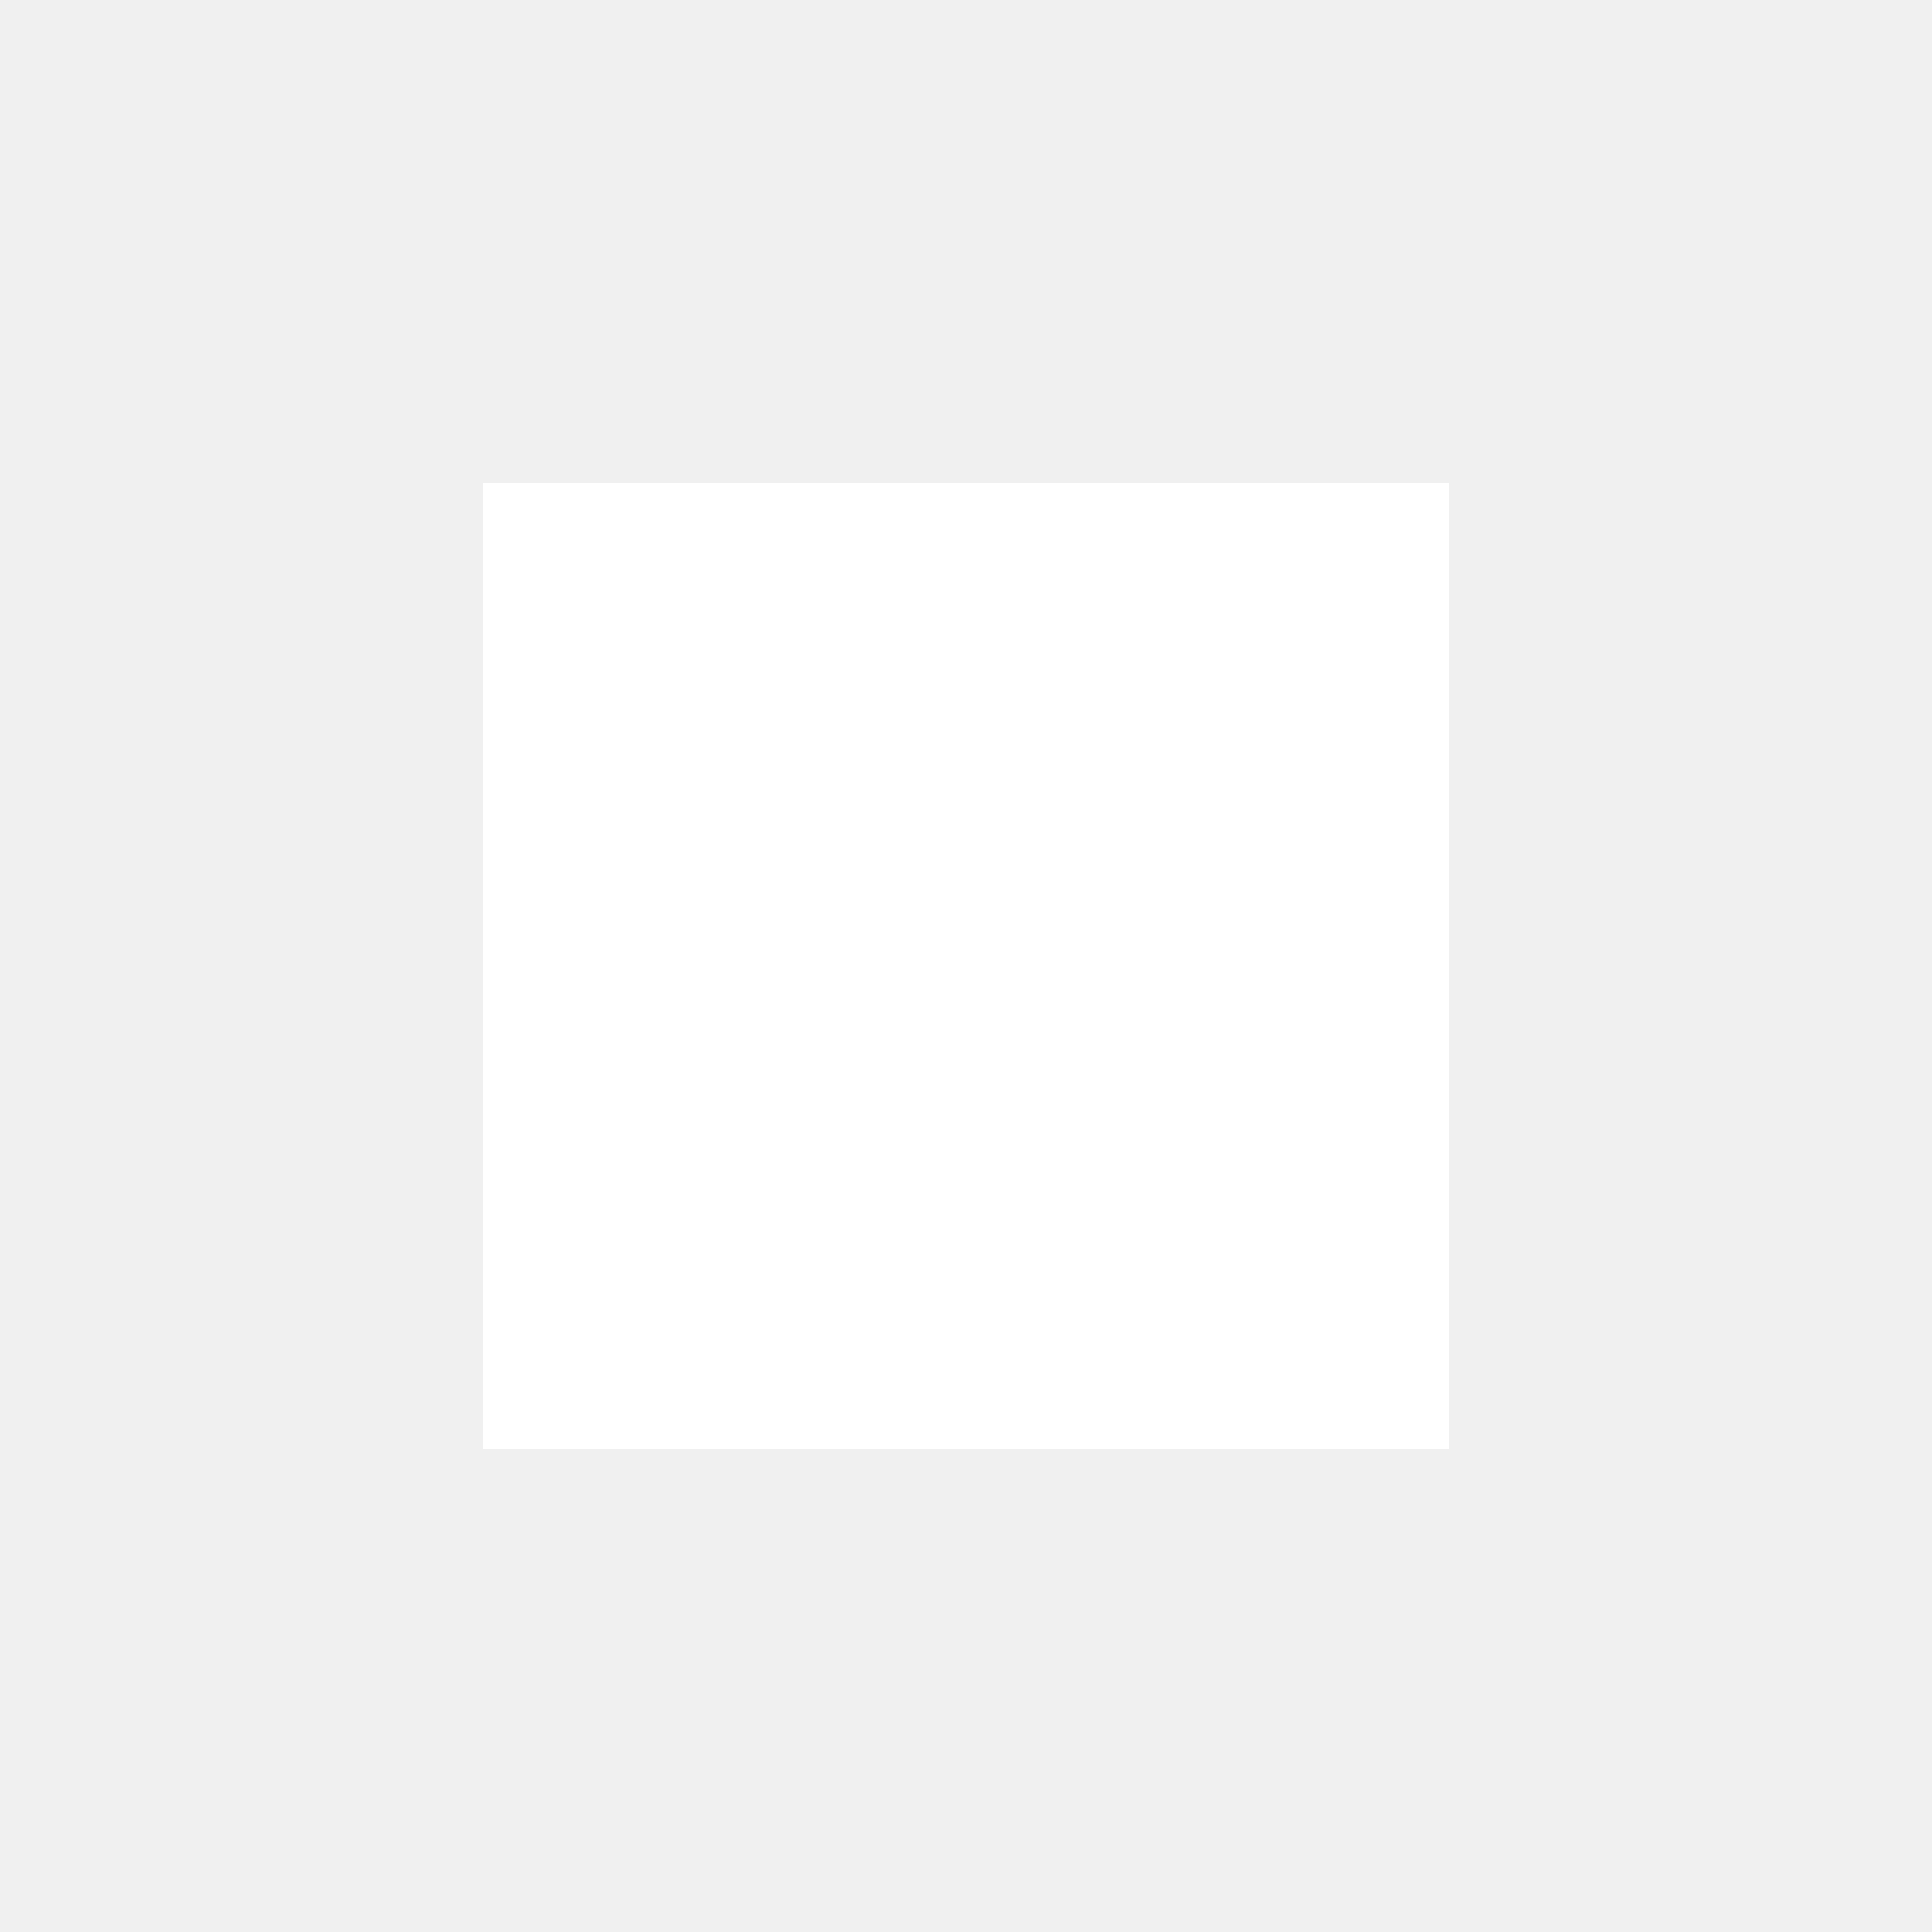
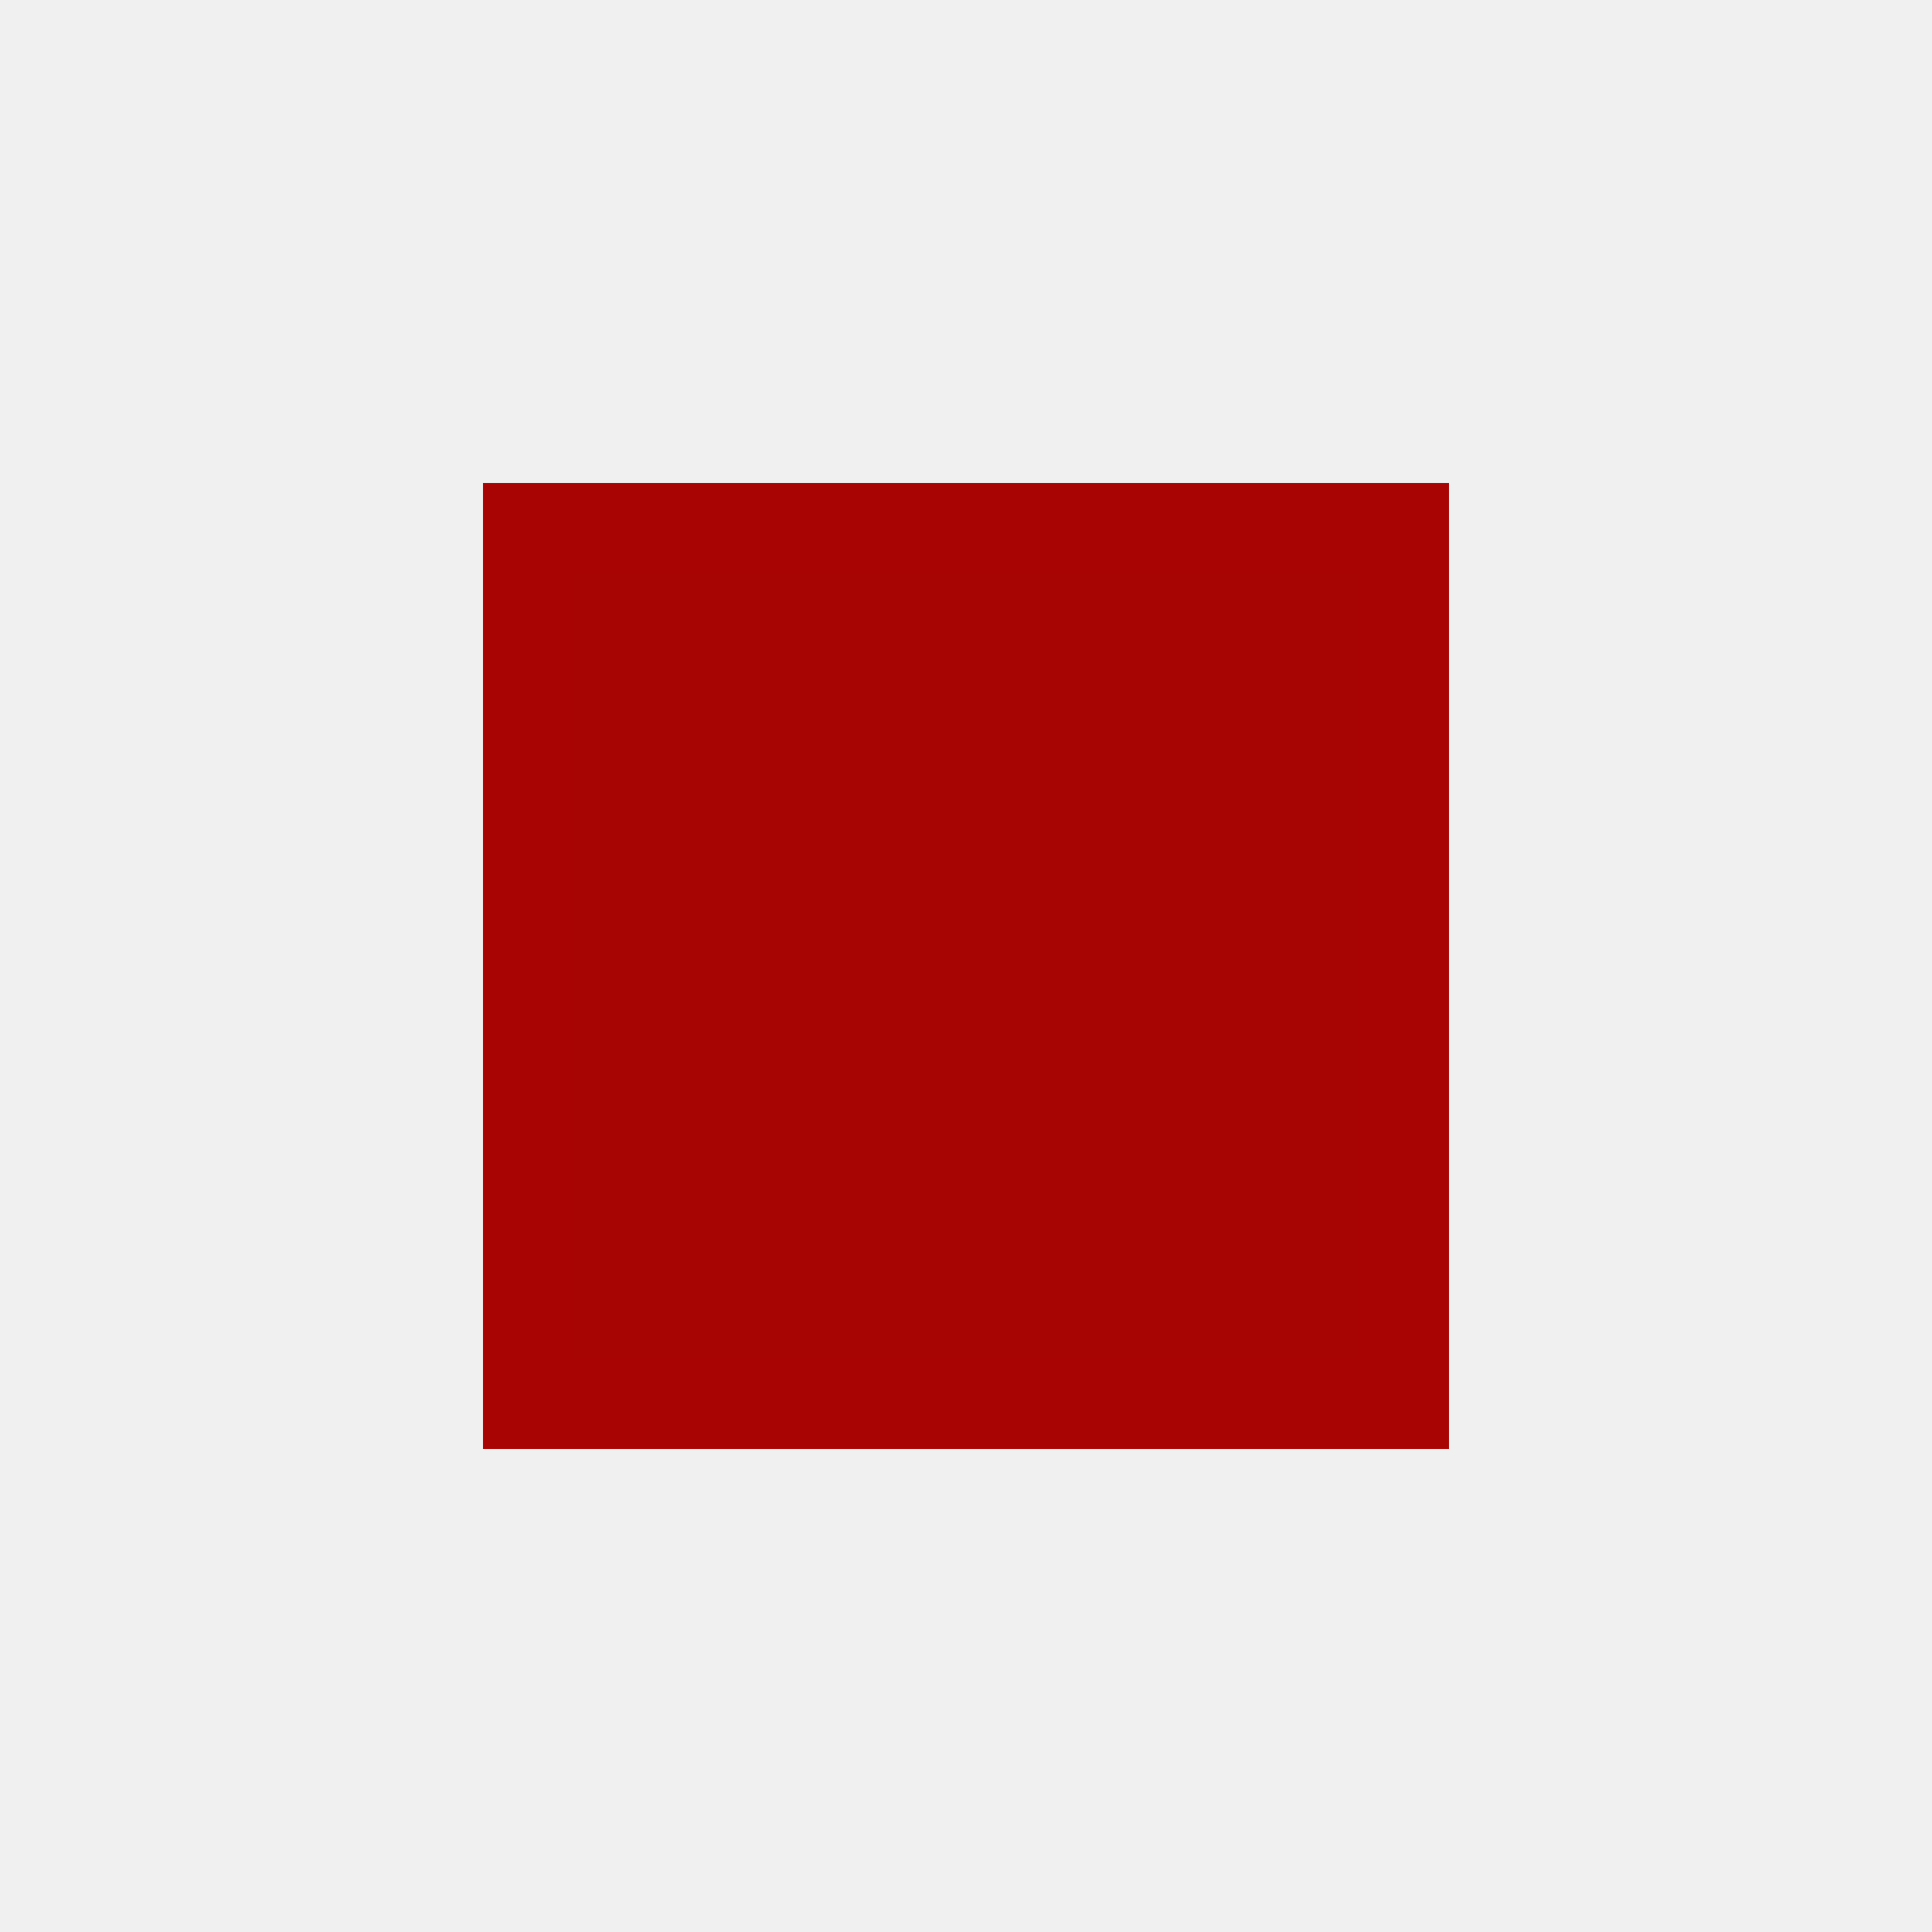
- <svg xmlns="http://www.w3.org/2000/svg" width="64" height="64" viewBox="0 0 64 64" fill="none">
-   <rect x="17.5" y="17.5" width="29" height="29" fill="white" stroke="white" stroke-width="3" />
+ <svg xmlns="http://www.w3.org/2000/svg" width="64" height="64" viewBox="0 0 64 64" fill="none" version="1.1" id="svg1">
+   <defs id="defs1" />
+   <rect x="17.5" y="17.5" width="29" height="29" fill="white" stroke="white" stroke-width="3" id="rect1" style="fill:#a70404;fill-opacity:1;stroke:#a90404;stroke-opacity:1" />
</svg>
